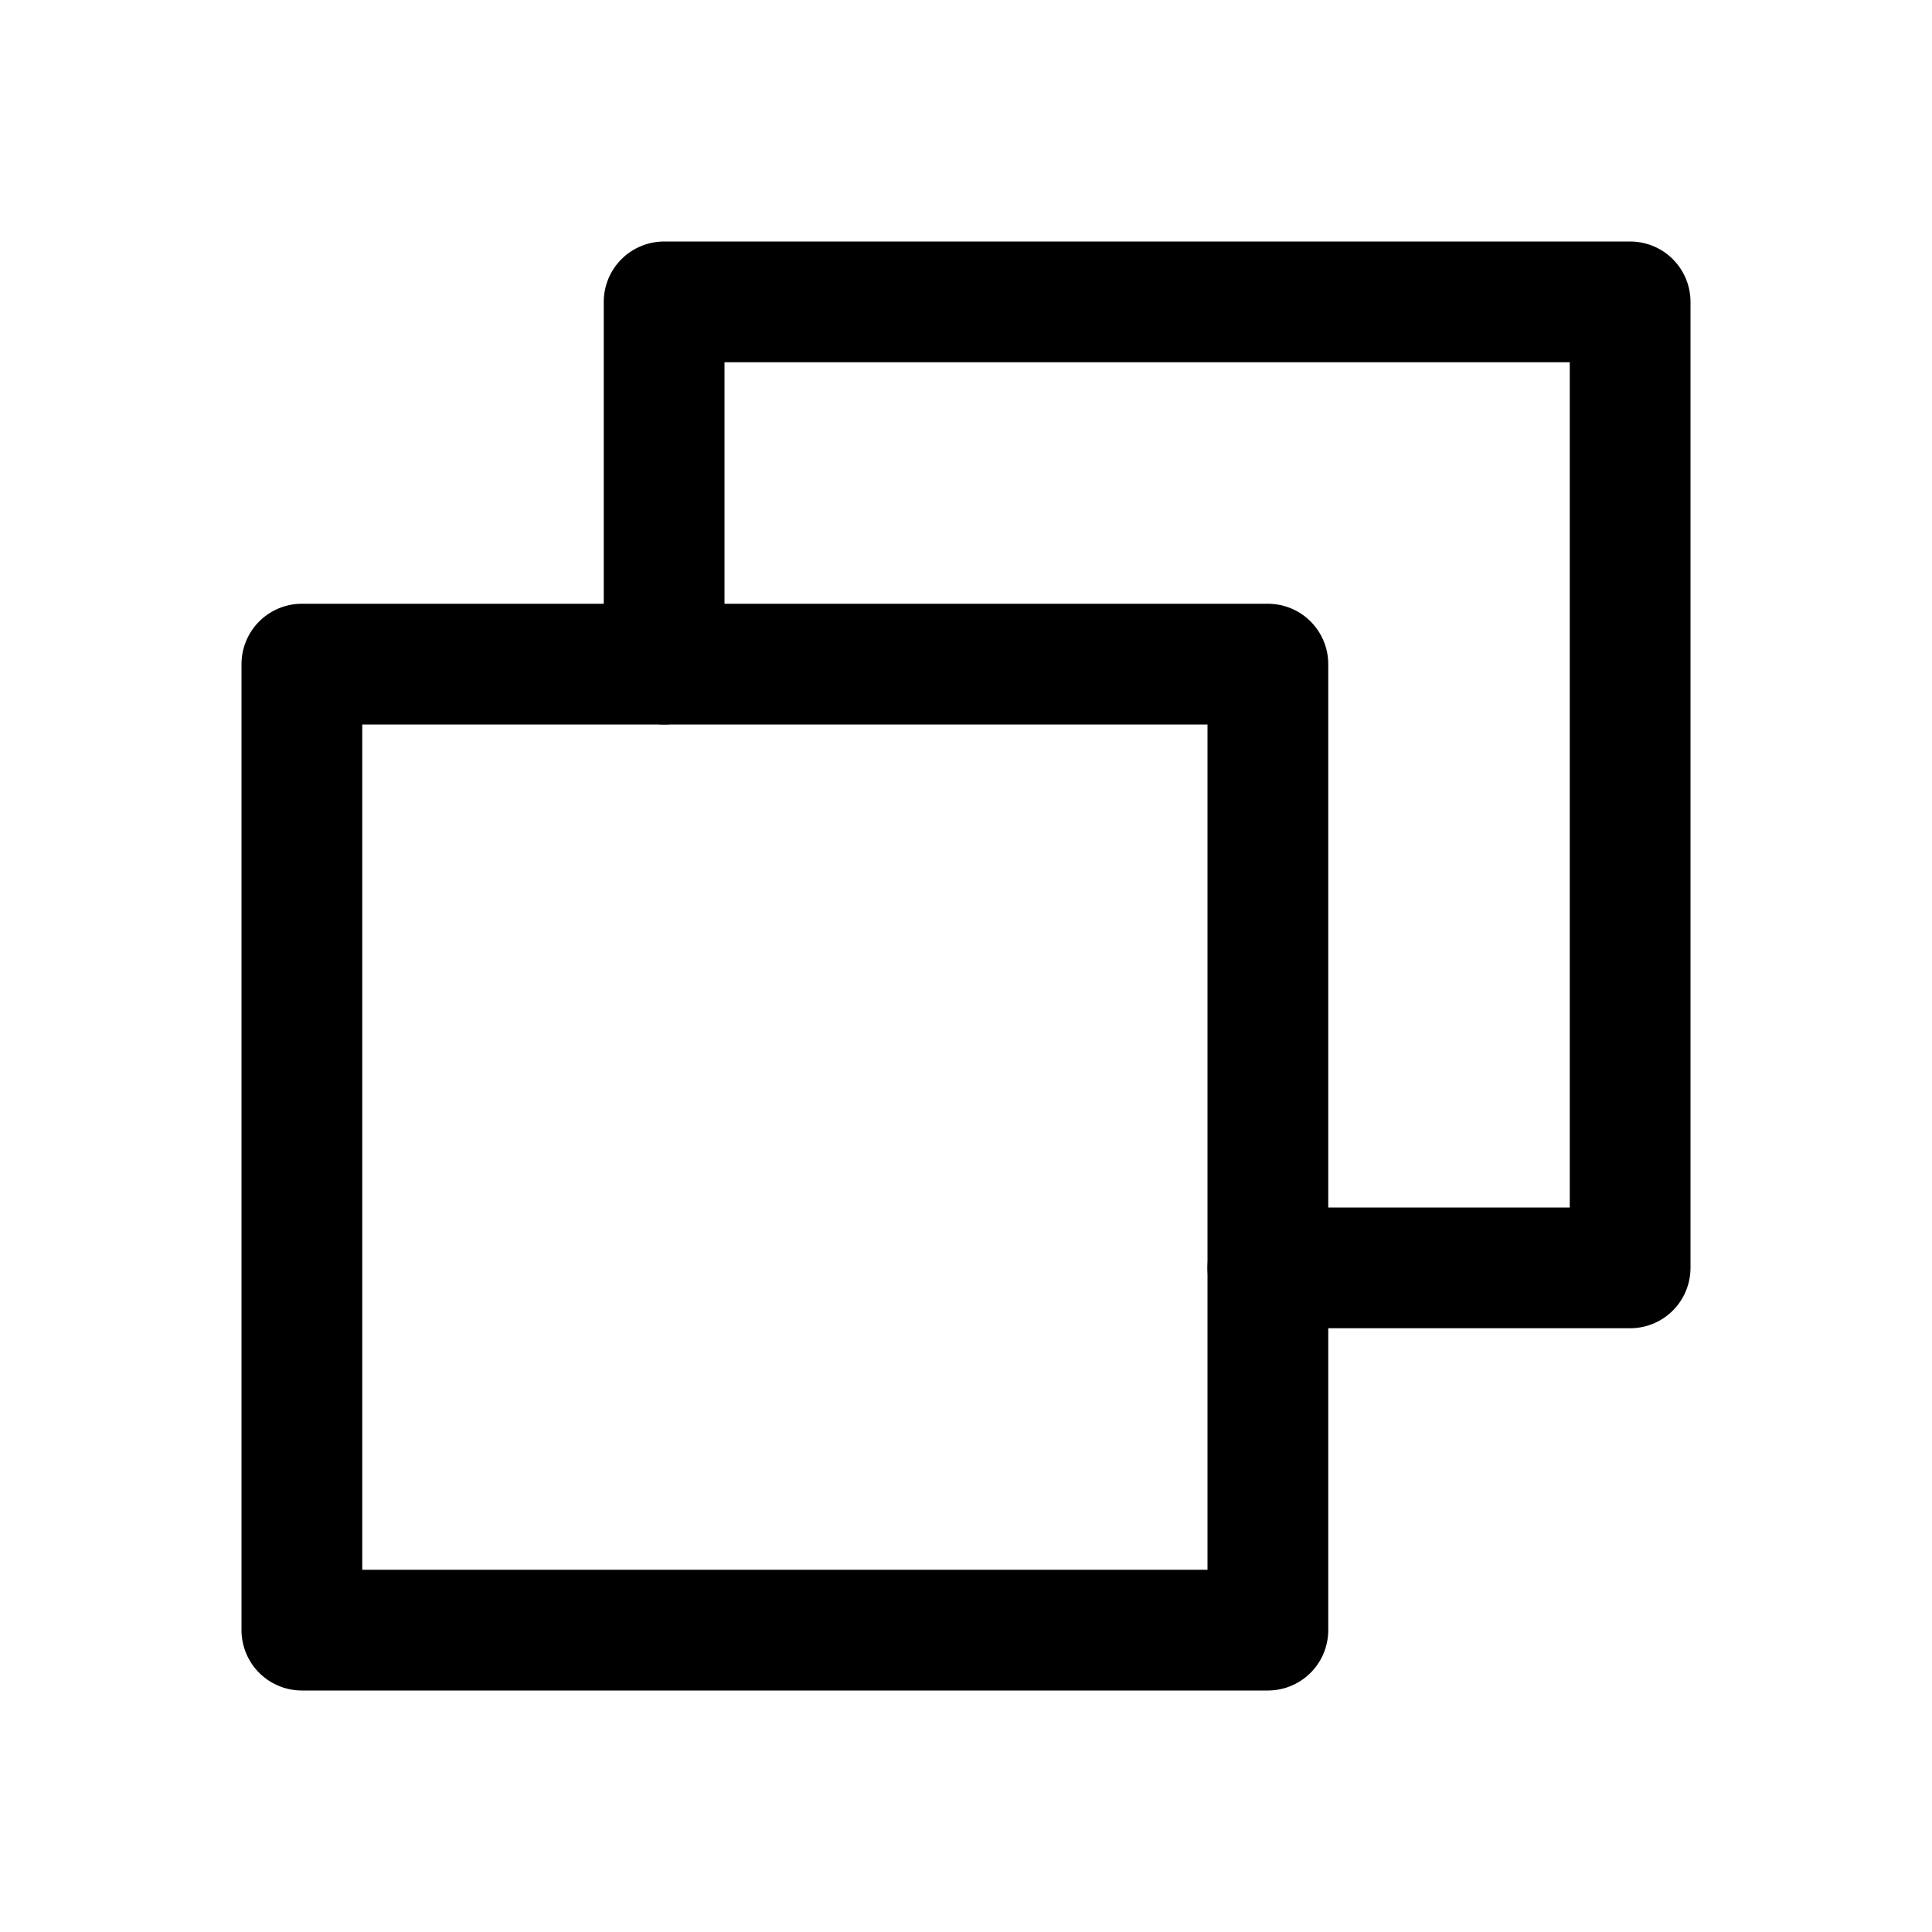
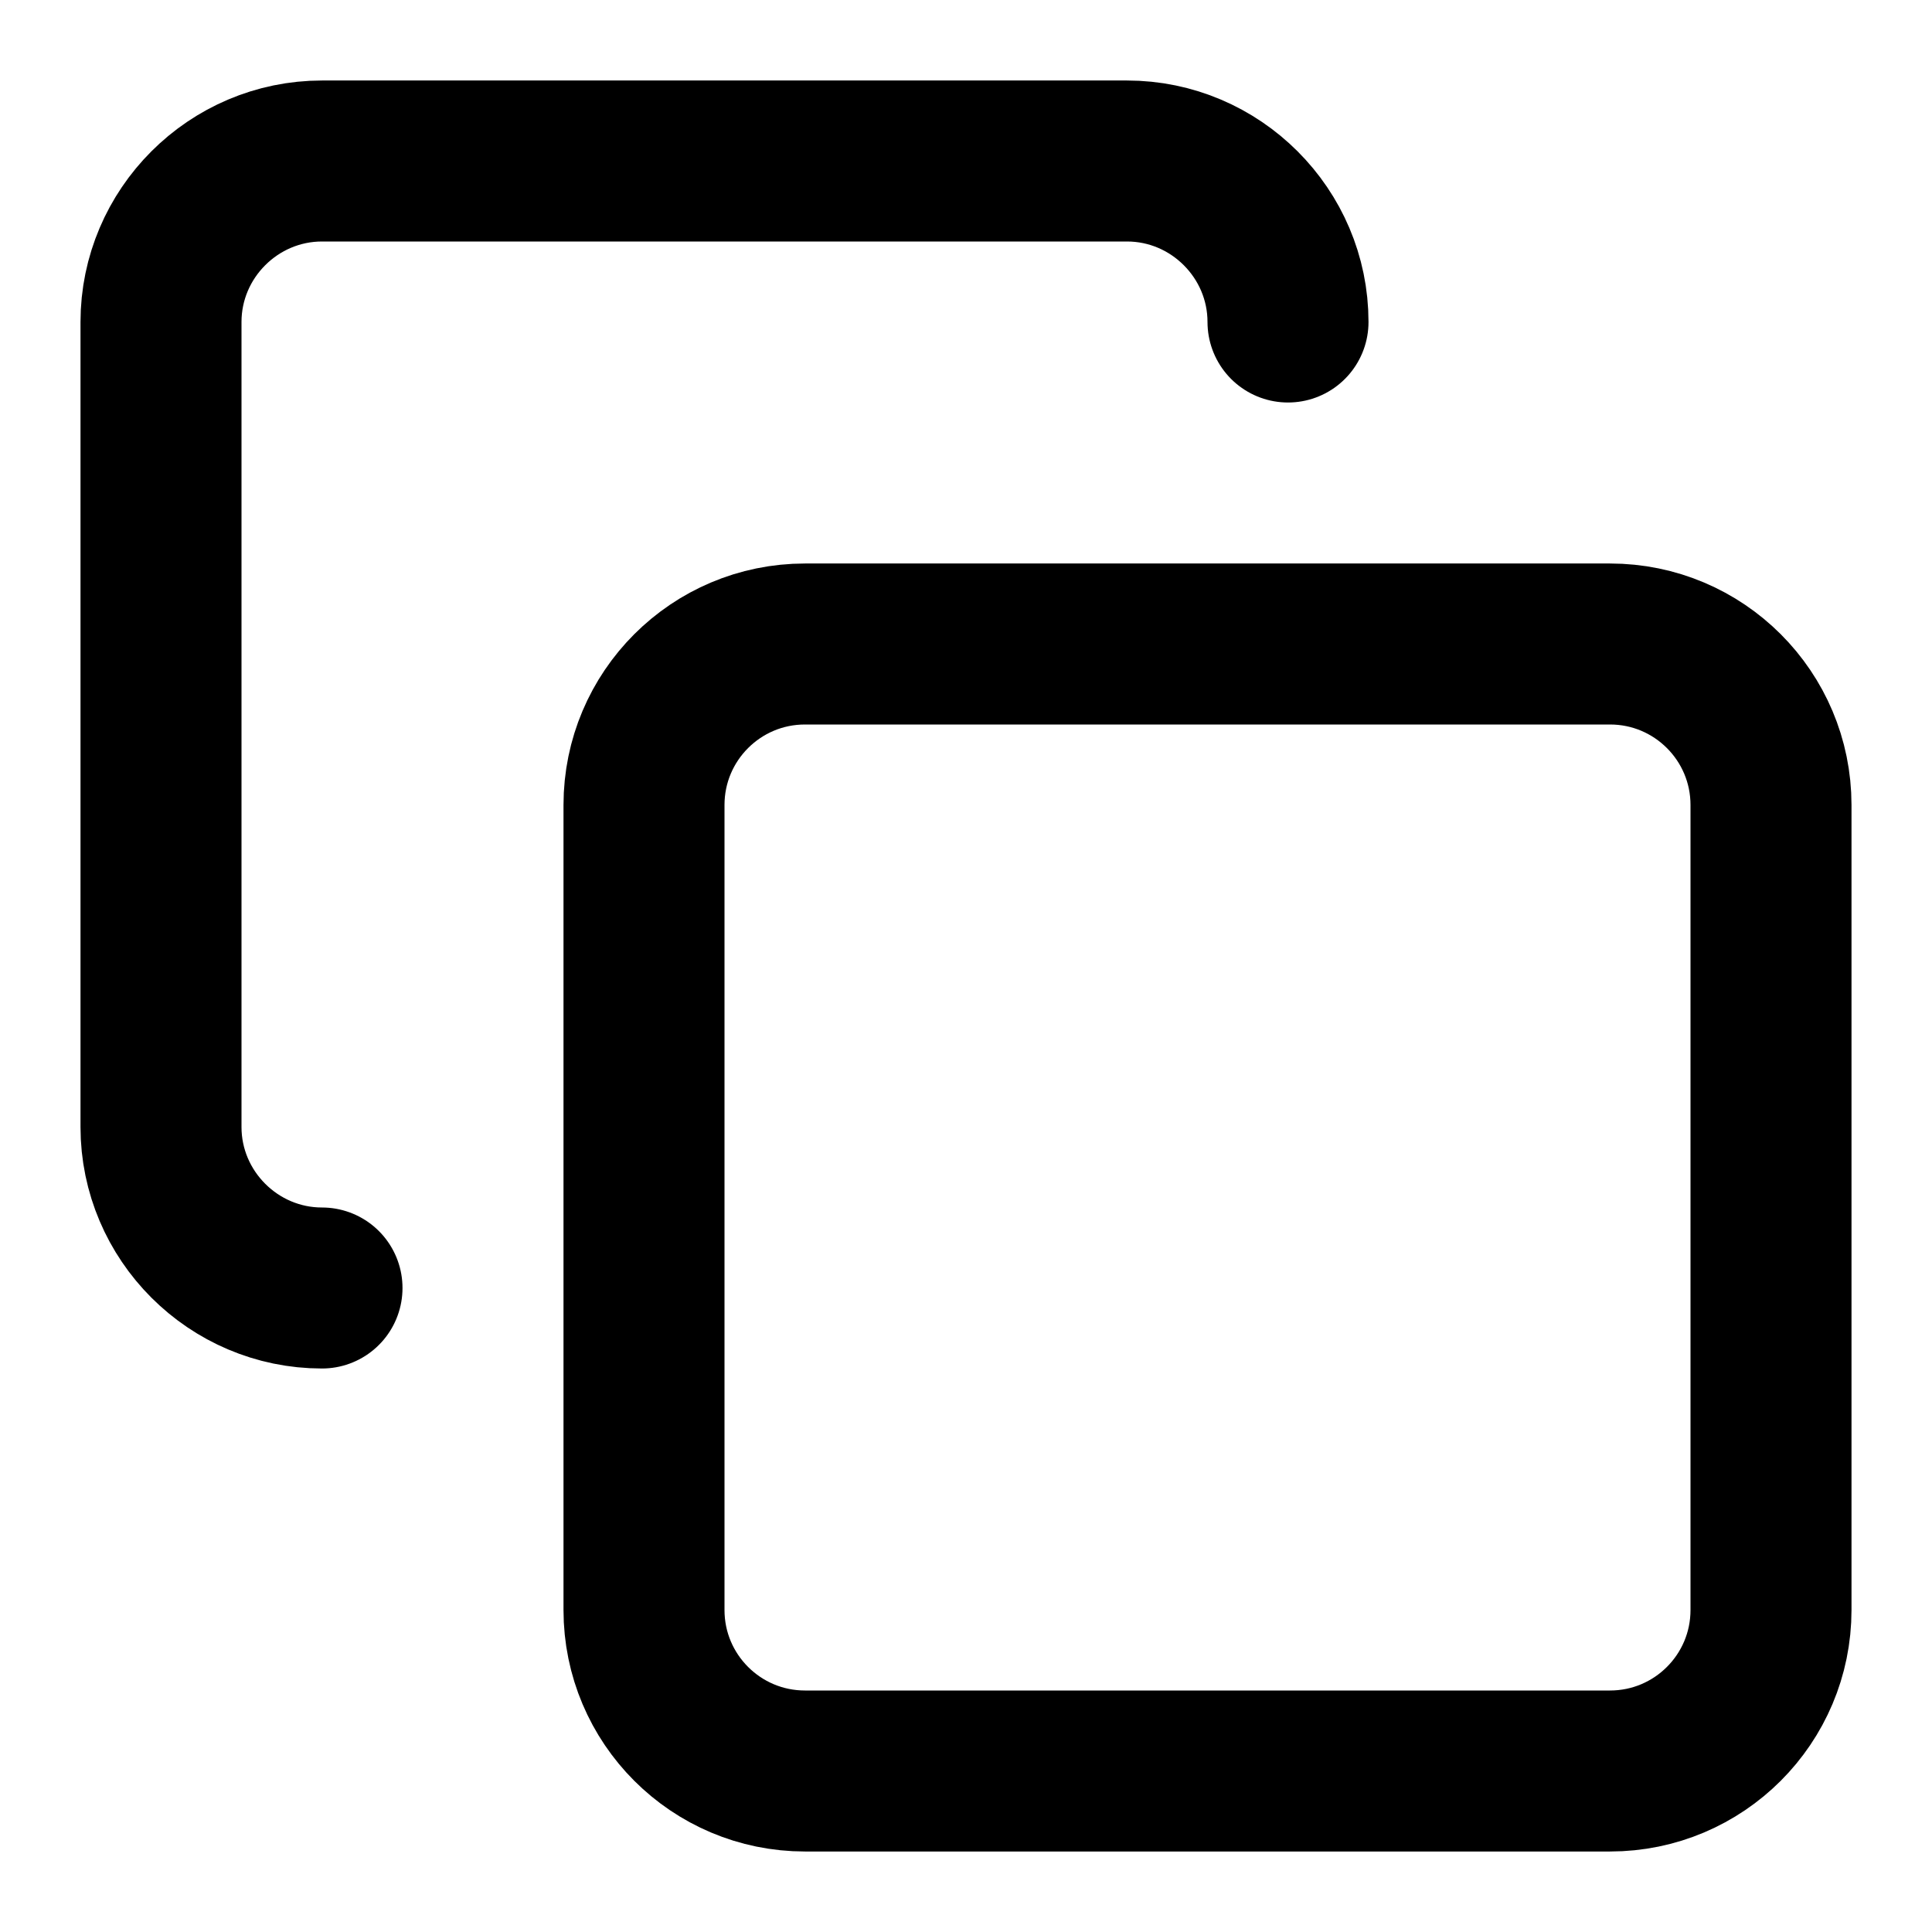
- <svg xmlns="http://www.w3.org/2000/svg" viewBox="0 0 256 256">
-   <rect width="256" height="256" fill="none" />
-   <polyline points="168 168 216 168 216 40 88 40 88 88" fill="none" stroke="currentColor" stroke-linecap="round" stroke-linejoin="round" stroke-width="16" />
-   <rect x="40" y="88" width="128" height="128" fill="none" stroke="currentColor" stroke-linecap="round" stroke-linejoin="round" stroke-width="16" />
+ <svg xmlns="http://www.w3.org/2000/svg" width="24" height="24" viewBox="0 0 24 24" fill="none" stroke="currentColor" stroke-width="2" stroke-linecap="round" stroke-linejoin="round" class="lucide lucide-copy-icon lucide-copy">
+   <rect width="14" height="14" x="8" y="8" rx="2" ry="2" />
+   <path d="M4 16c-1.1 0-2-.9-2-2V4c0-1.1.9-2 2-2h10c1.1 0 2 .9 2 2" />
</svg>
